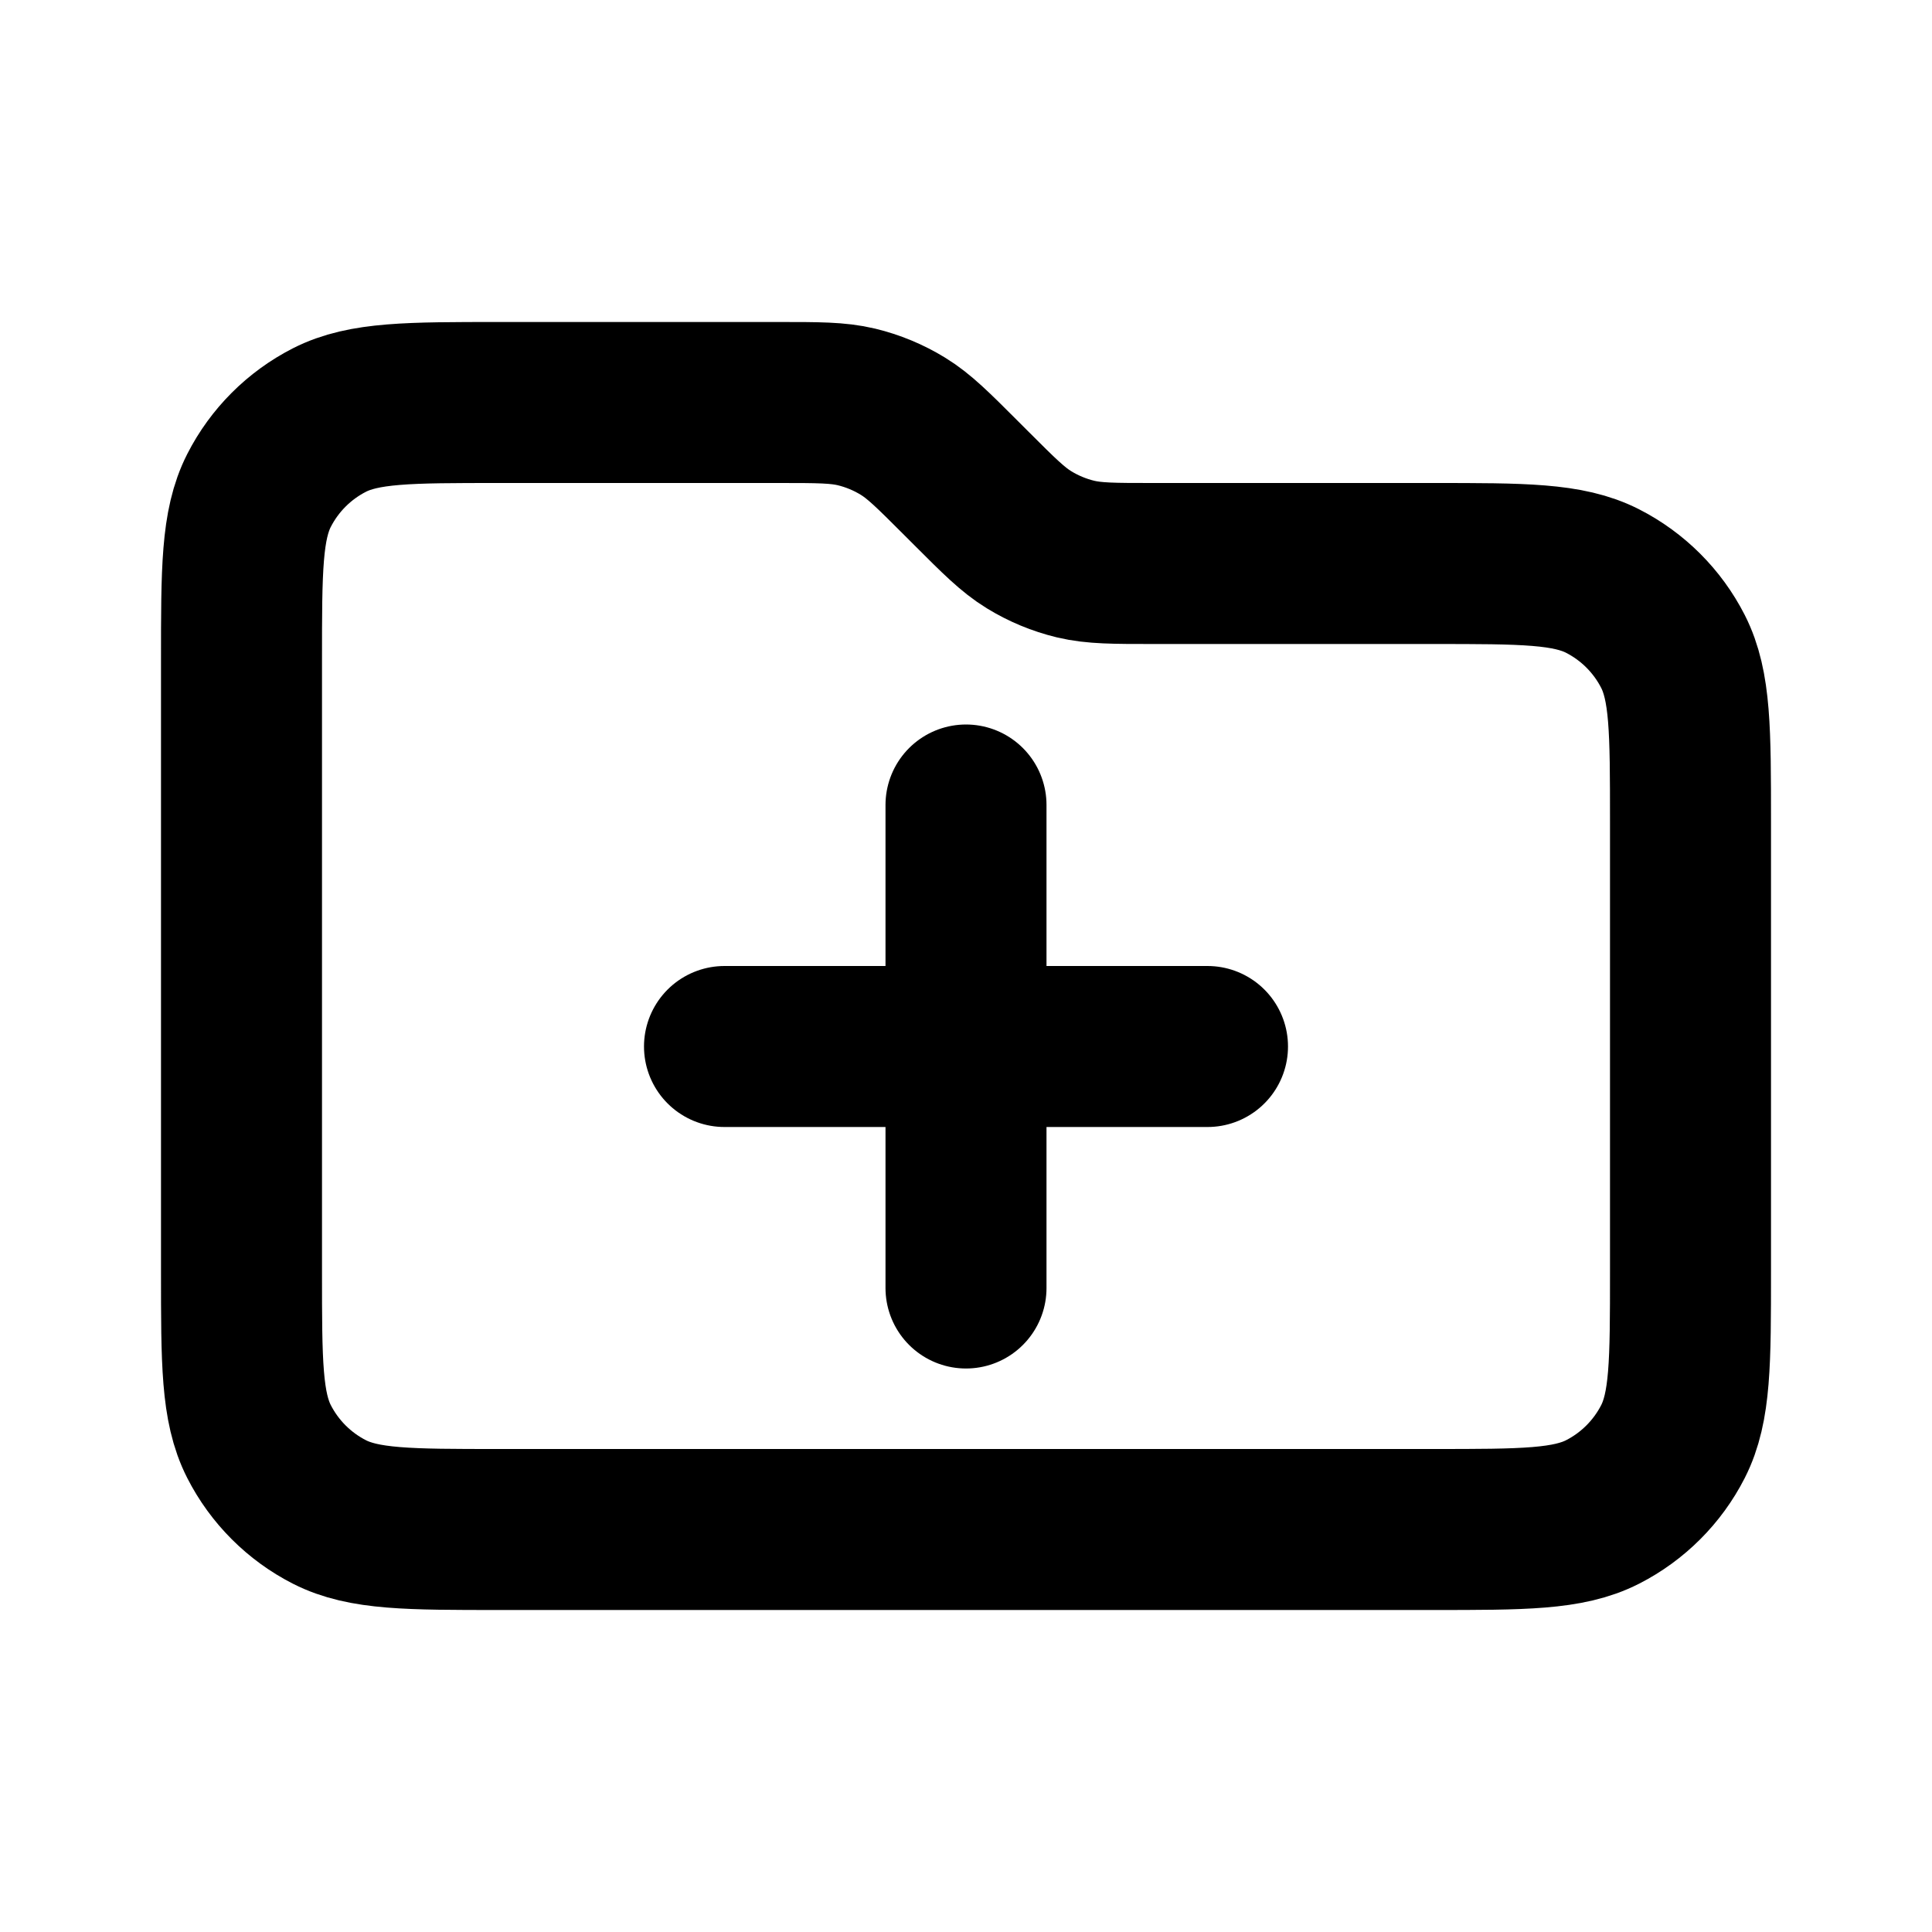
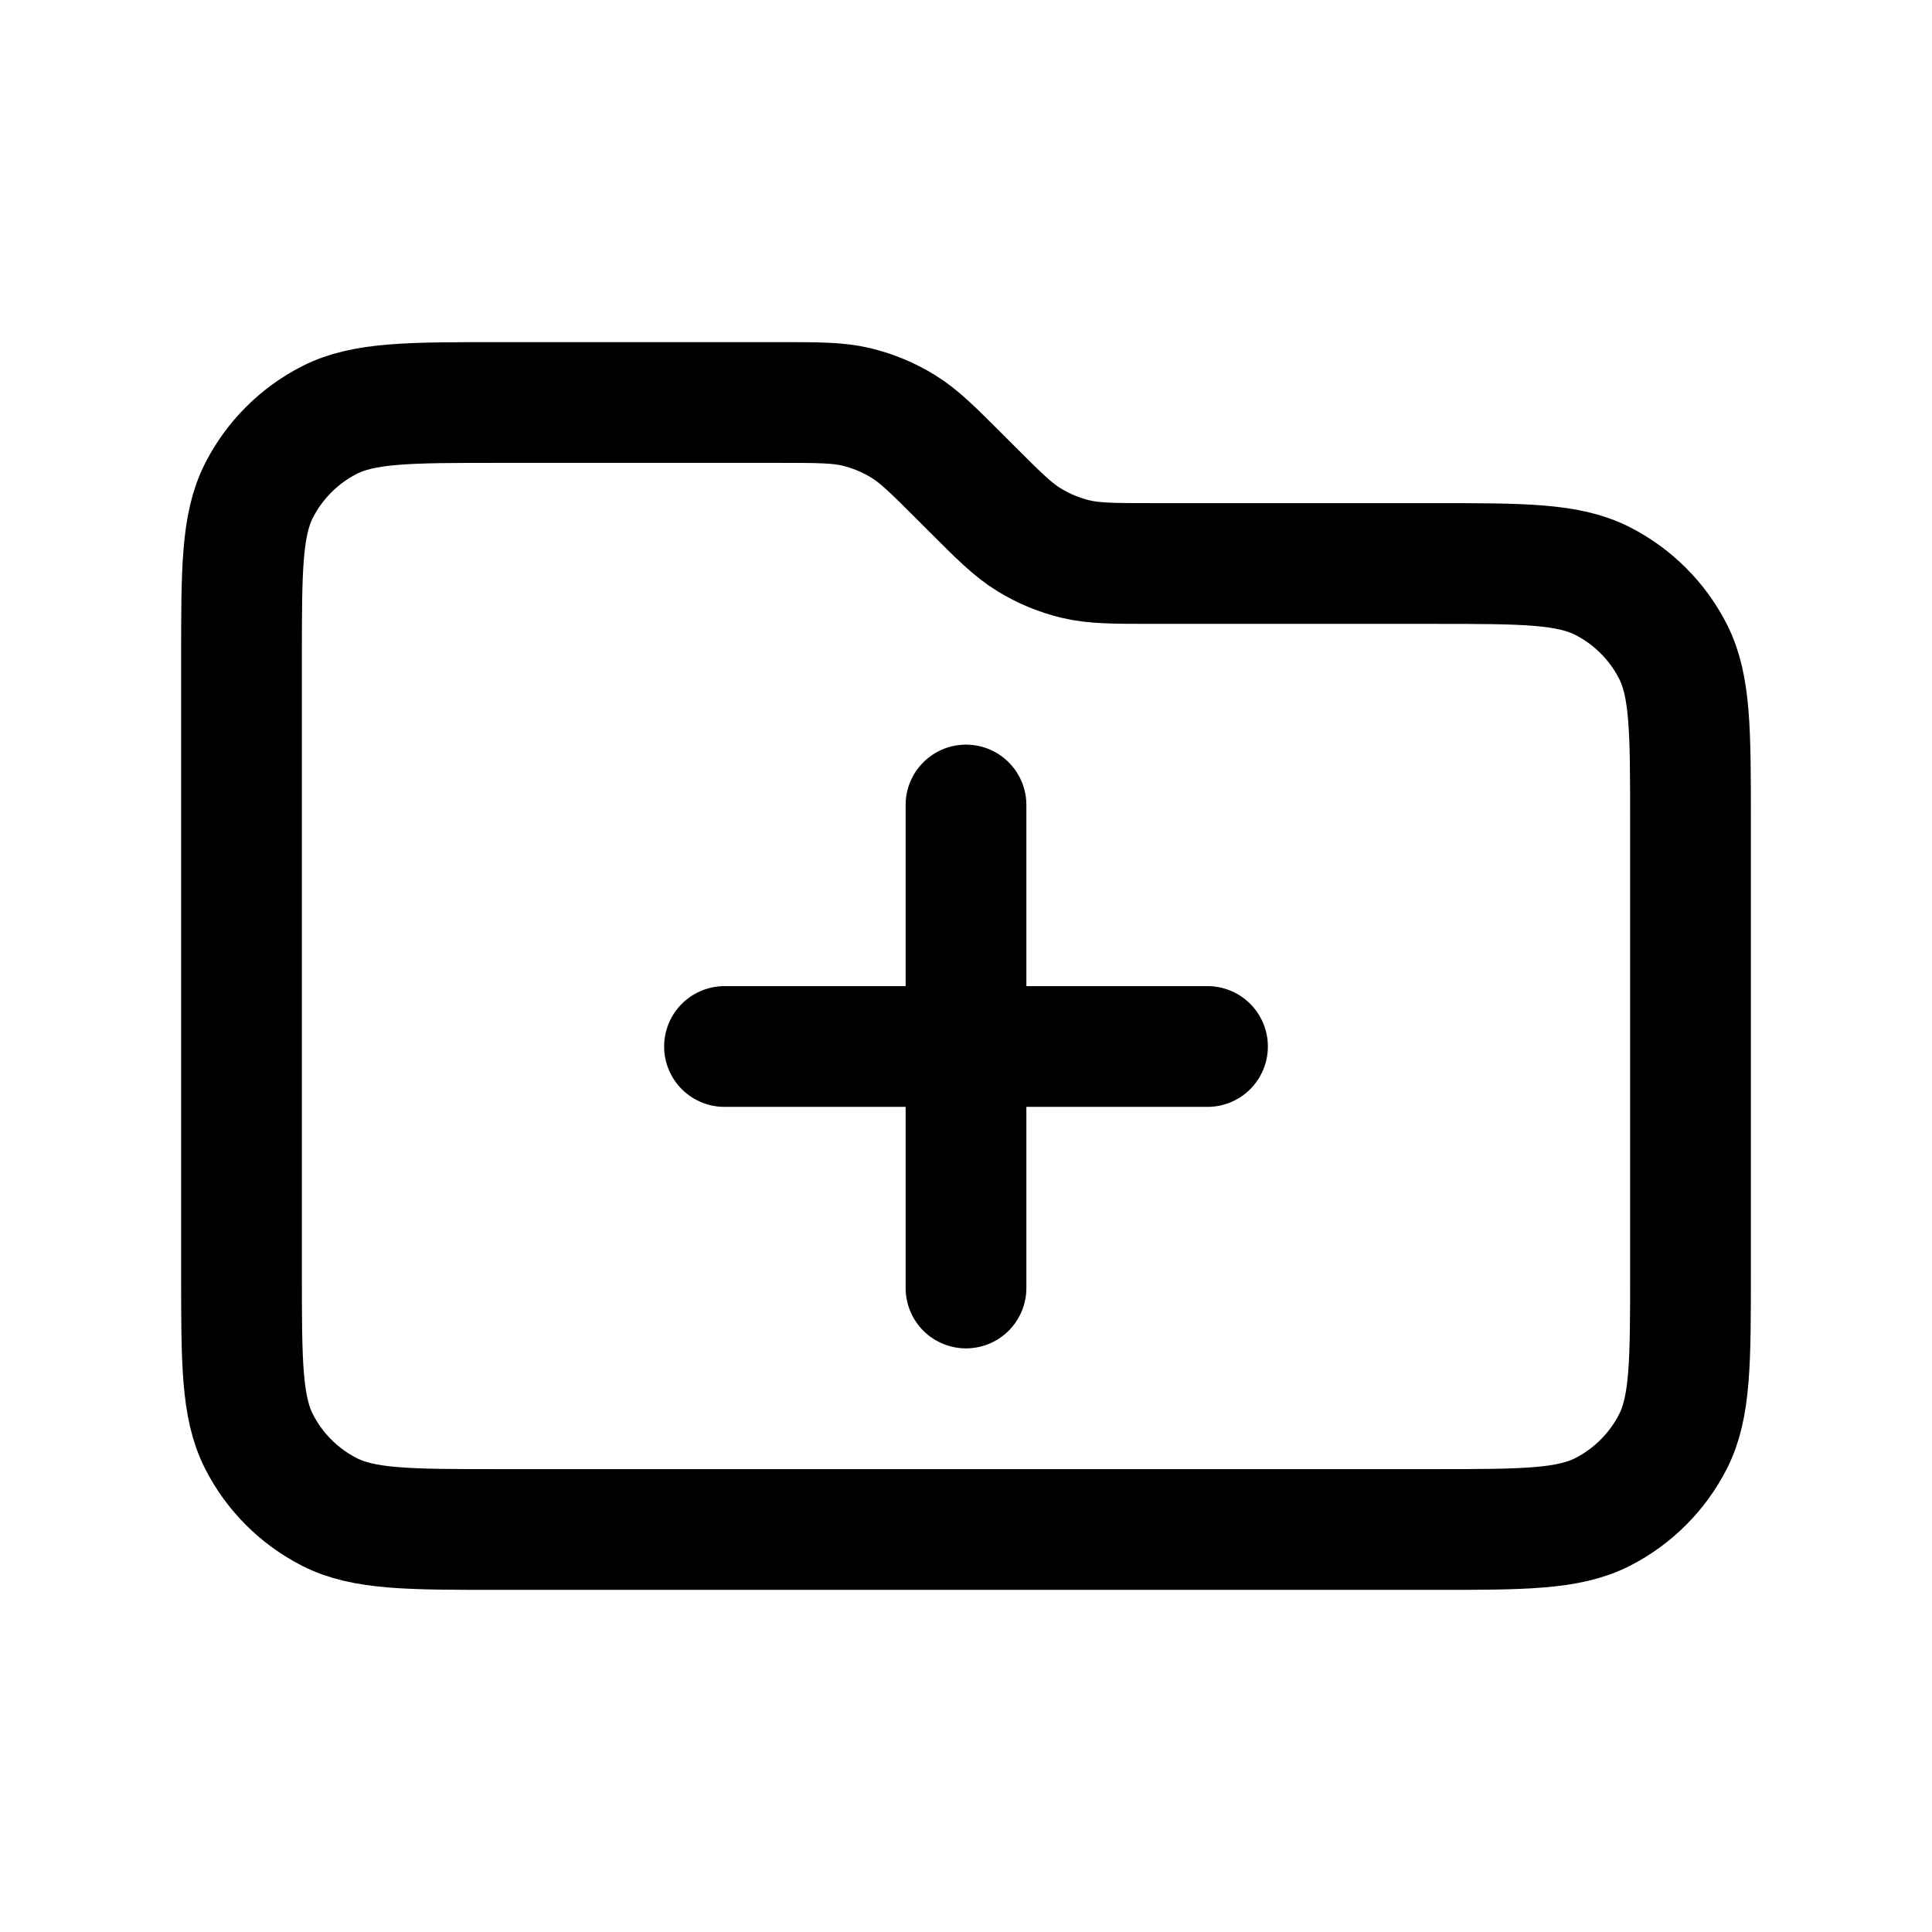
<svg xmlns="http://www.w3.org/2000/svg" width="24" height="24" viewBox="0 0 24 24" fill="none">
  <g id="folder-plus">
-     <path id="Icon" d="M9 13H15M12 10V16M12.063 6.063L11.937 5.937C11.591 5.591 11.418 5.418 11.217 5.295C11.038 5.185 10.842 5.104 10.639 5.055C10.408 5 10.164 5 9.675 5H6.2C5.08 5 4.52 5 4.092 5.218C3.716 5.41 3.41 5.716 3.218 6.092C3 6.52 3 7.08 3 8.2V15.8C3 16.92 3 17.48 3.218 17.908C3.41 18.284 3.716 18.59 4.092 18.782C4.52 19 5.08 19 6.2 19H17.8C18.92 19 19.48 19 19.908 18.782C20.284 18.59 20.59 18.284 20.782 17.908C21 17.48 21 16.92 21 15.8V10.2C21 9.08 21 8.52 20.782 8.092C20.59 7.716 20.284 7.41 19.908 7.218C19.48 7 18.92 7 17.8 7H14.325C13.836 7 13.592 7 13.361 6.945C13.158 6.896 12.962 6.815 12.783 6.705C12.582 6.582 12.409 6.409 12.063 6.063Z" stroke="black" stroke-width="2" stroke-linecap="round" stroke-linejoin="round" />
+     <path id="Icon" d="M9 13H15M12 10V16M12.063 6.063L11.937 5.937C11.591 5.591 11.418 5.418 11.217 5.295C11.038 5.185 10.842 5.104 10.639 5.055C10.408 5 10.164 5 9.675 5H6.2C5.08 5 4.52 5 4.092 5.218C3.716 5.41 3.41 5.716 3.218 6.092C3 6.52 3 7.08 3 8.2V15.8C3 16.92 3 17.48 3.218 17.908C3.41 18.284 3.716 18.59 4.092 18.782C4.52 19 5.08 19 6.2 19H17.8C18.92 19 19.48 19 19.908 18.782C20.284 18.59 20.59 18.284 20.782 17.908C21 17.48 21 16.92 21 15.8V10.2C21 9.08 21 8.52 20.782 8.092C20.59 7.716 20.284 7.41 19.908 7.218C19.48 7 18.92 7 17.8 7H14.325C13.836 7 13.592 7 13.361 6.945C13.158 6.896 12.962 6.815 12.783 6.705C12.582 6.582 12.409 6.409 12.063 6.063Z" stroke="currentColor" stroke-width="1.5" stroke-linecap="round" stroke-linejoin="round" />
  </g>
</svg>
